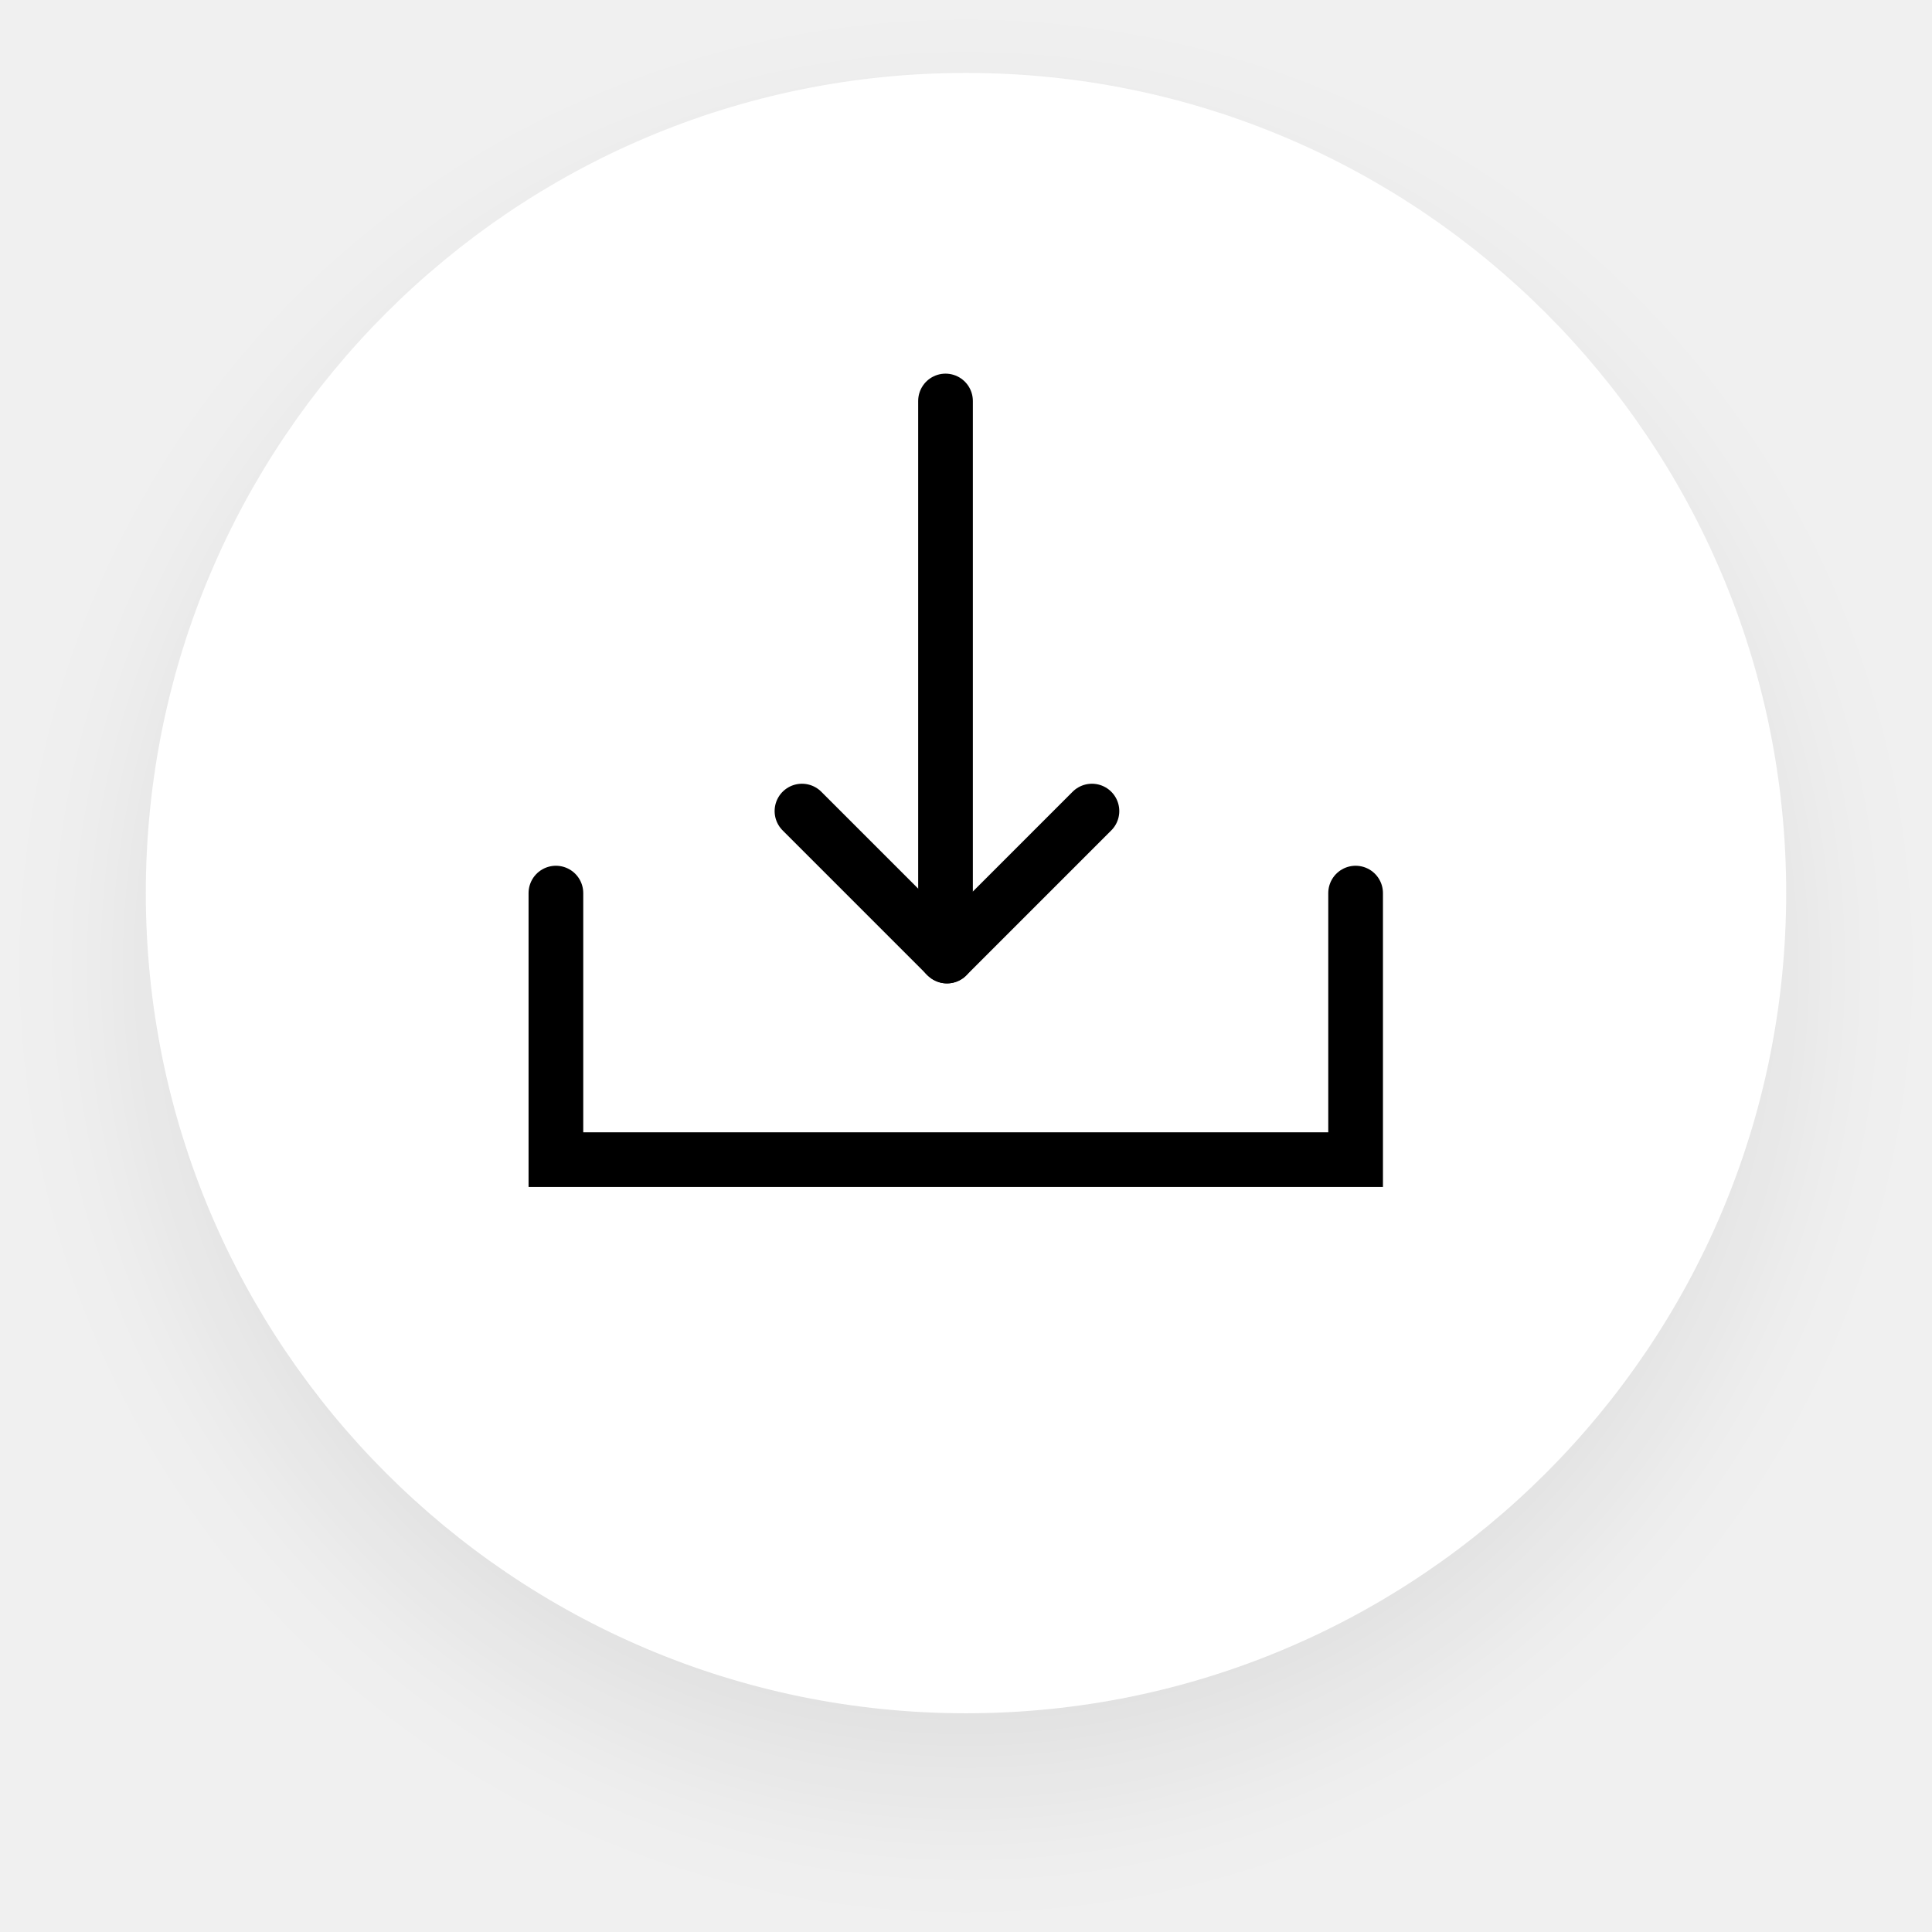
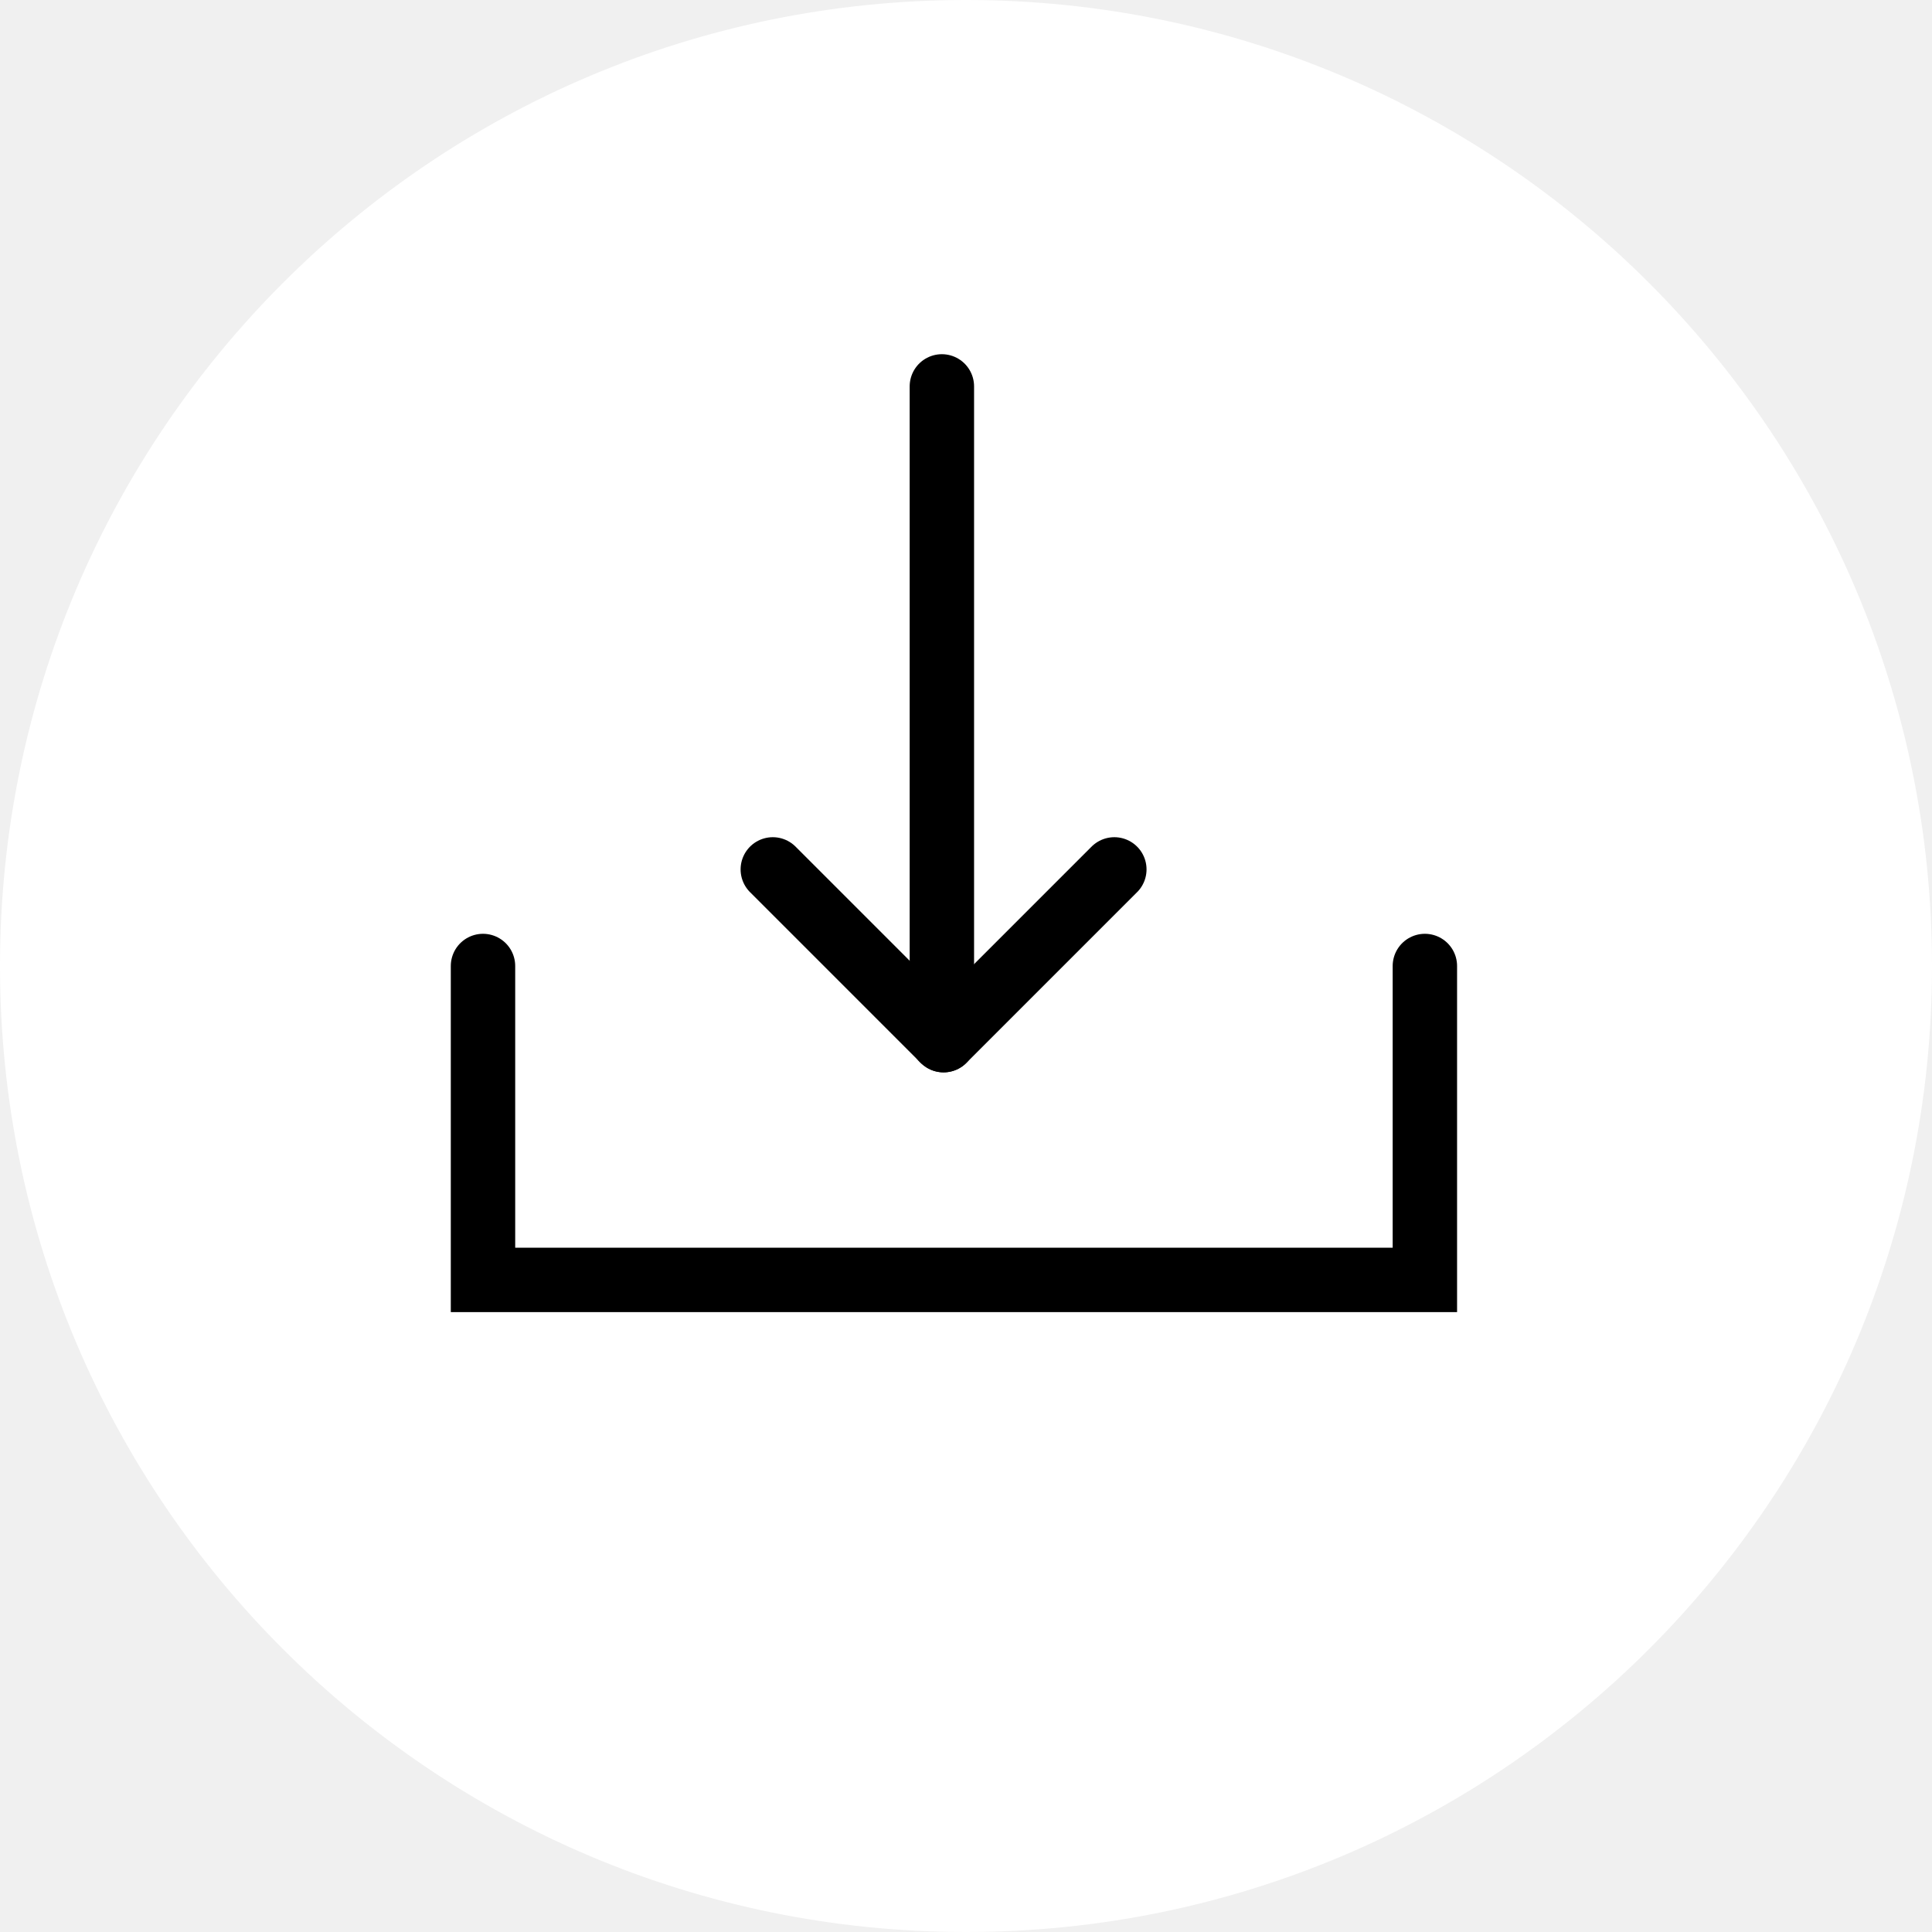
- <svg xmlns="http://www.w3.org/2000/svg" width="53" height="53" viewBox="0 0 53 53" fill="none">
-   <g filter="url(#filter0_d)">
-     <circle cx="26.5" cy="24.5" r="22" fill="white" stroke="white" />
-     <path d="M29.955 22.25L25.978 26.227" stroke="black" stroke-width="1.5" stroke-linecap="round" stroke-linejoin="round" />
-     <path d="M22 22.25L25.977 26.227" stroke="black" stroke-width="1.5" stroke-linecap="round" stroke-linejoin="round" />
-     <path d="M25.938 11V26.188" stroke="black" stroke-width="1.5" stroke-linecap="round" />
-     <path d="M15.25 24.5V31.812H37.188V24.5" stroke="black" stroke-width="1.5" stroke-linecap="round" />
-   </g>
-   <defs>
-     <filter id="filter0_d" x="0" y="0" width="53" height="53" filterUnits="userSpaceOnUse" color-interpolation-filters="sRGB">
-       <feFlood flood-opacity="0" result="BackgroundImageFix" />
-       <feColorMatrix in="SourceAlpha" type="matrix" values="0 0 0 0 0 0 0 0 0 0 0 0 0 0 0 0 0 0 127 0" />
-       <feOffset dy="2" />
-       <feGaussianBlur stdDeviation="2" />
-       <feColorMatrix type="matrix" values="0 0 0 0 0 0 0 0 0 0 0 0 0 0 0 0 0 0 0.07 0" />
-       <feBlend mode="normal" in2="BackgroundImageFix" result="effect1_dropShadow" />
-       <feBlend mode="normal" in="SourceGraphic" in2="effect1_dropShadow" result="shape" />
-     </filter>
-   </defs>
+ <svg xmlns="http://www.w3.org/2000/svg" width="45" height="45" viewBox="0 0 45 45" fill="none">
+   <circle cx="22.5" cy="22.5" r="22" fill="white" stroke="white" />
+   <path d="M25.955 20.25L21.978 24.227" stroke="black" stroke-width="1.5" stroke-linecap="round" stroke-linejoin="round" />
+   <path d="M18 20.25L21.977 24.227" stroke="black" stroke-width="1.5" stroke-linecap="round" stroke-linejoin="round" />
+   <path d="M21.938 9V24.188" stroke="black" stroke-width="1.5" stroke-linecap="round" />
+   <path d="M11.25 22.5V29.812H33.188V22.5" stroke="black" stroke-width="1.5" stroke-linecap="round" />
</svg>
